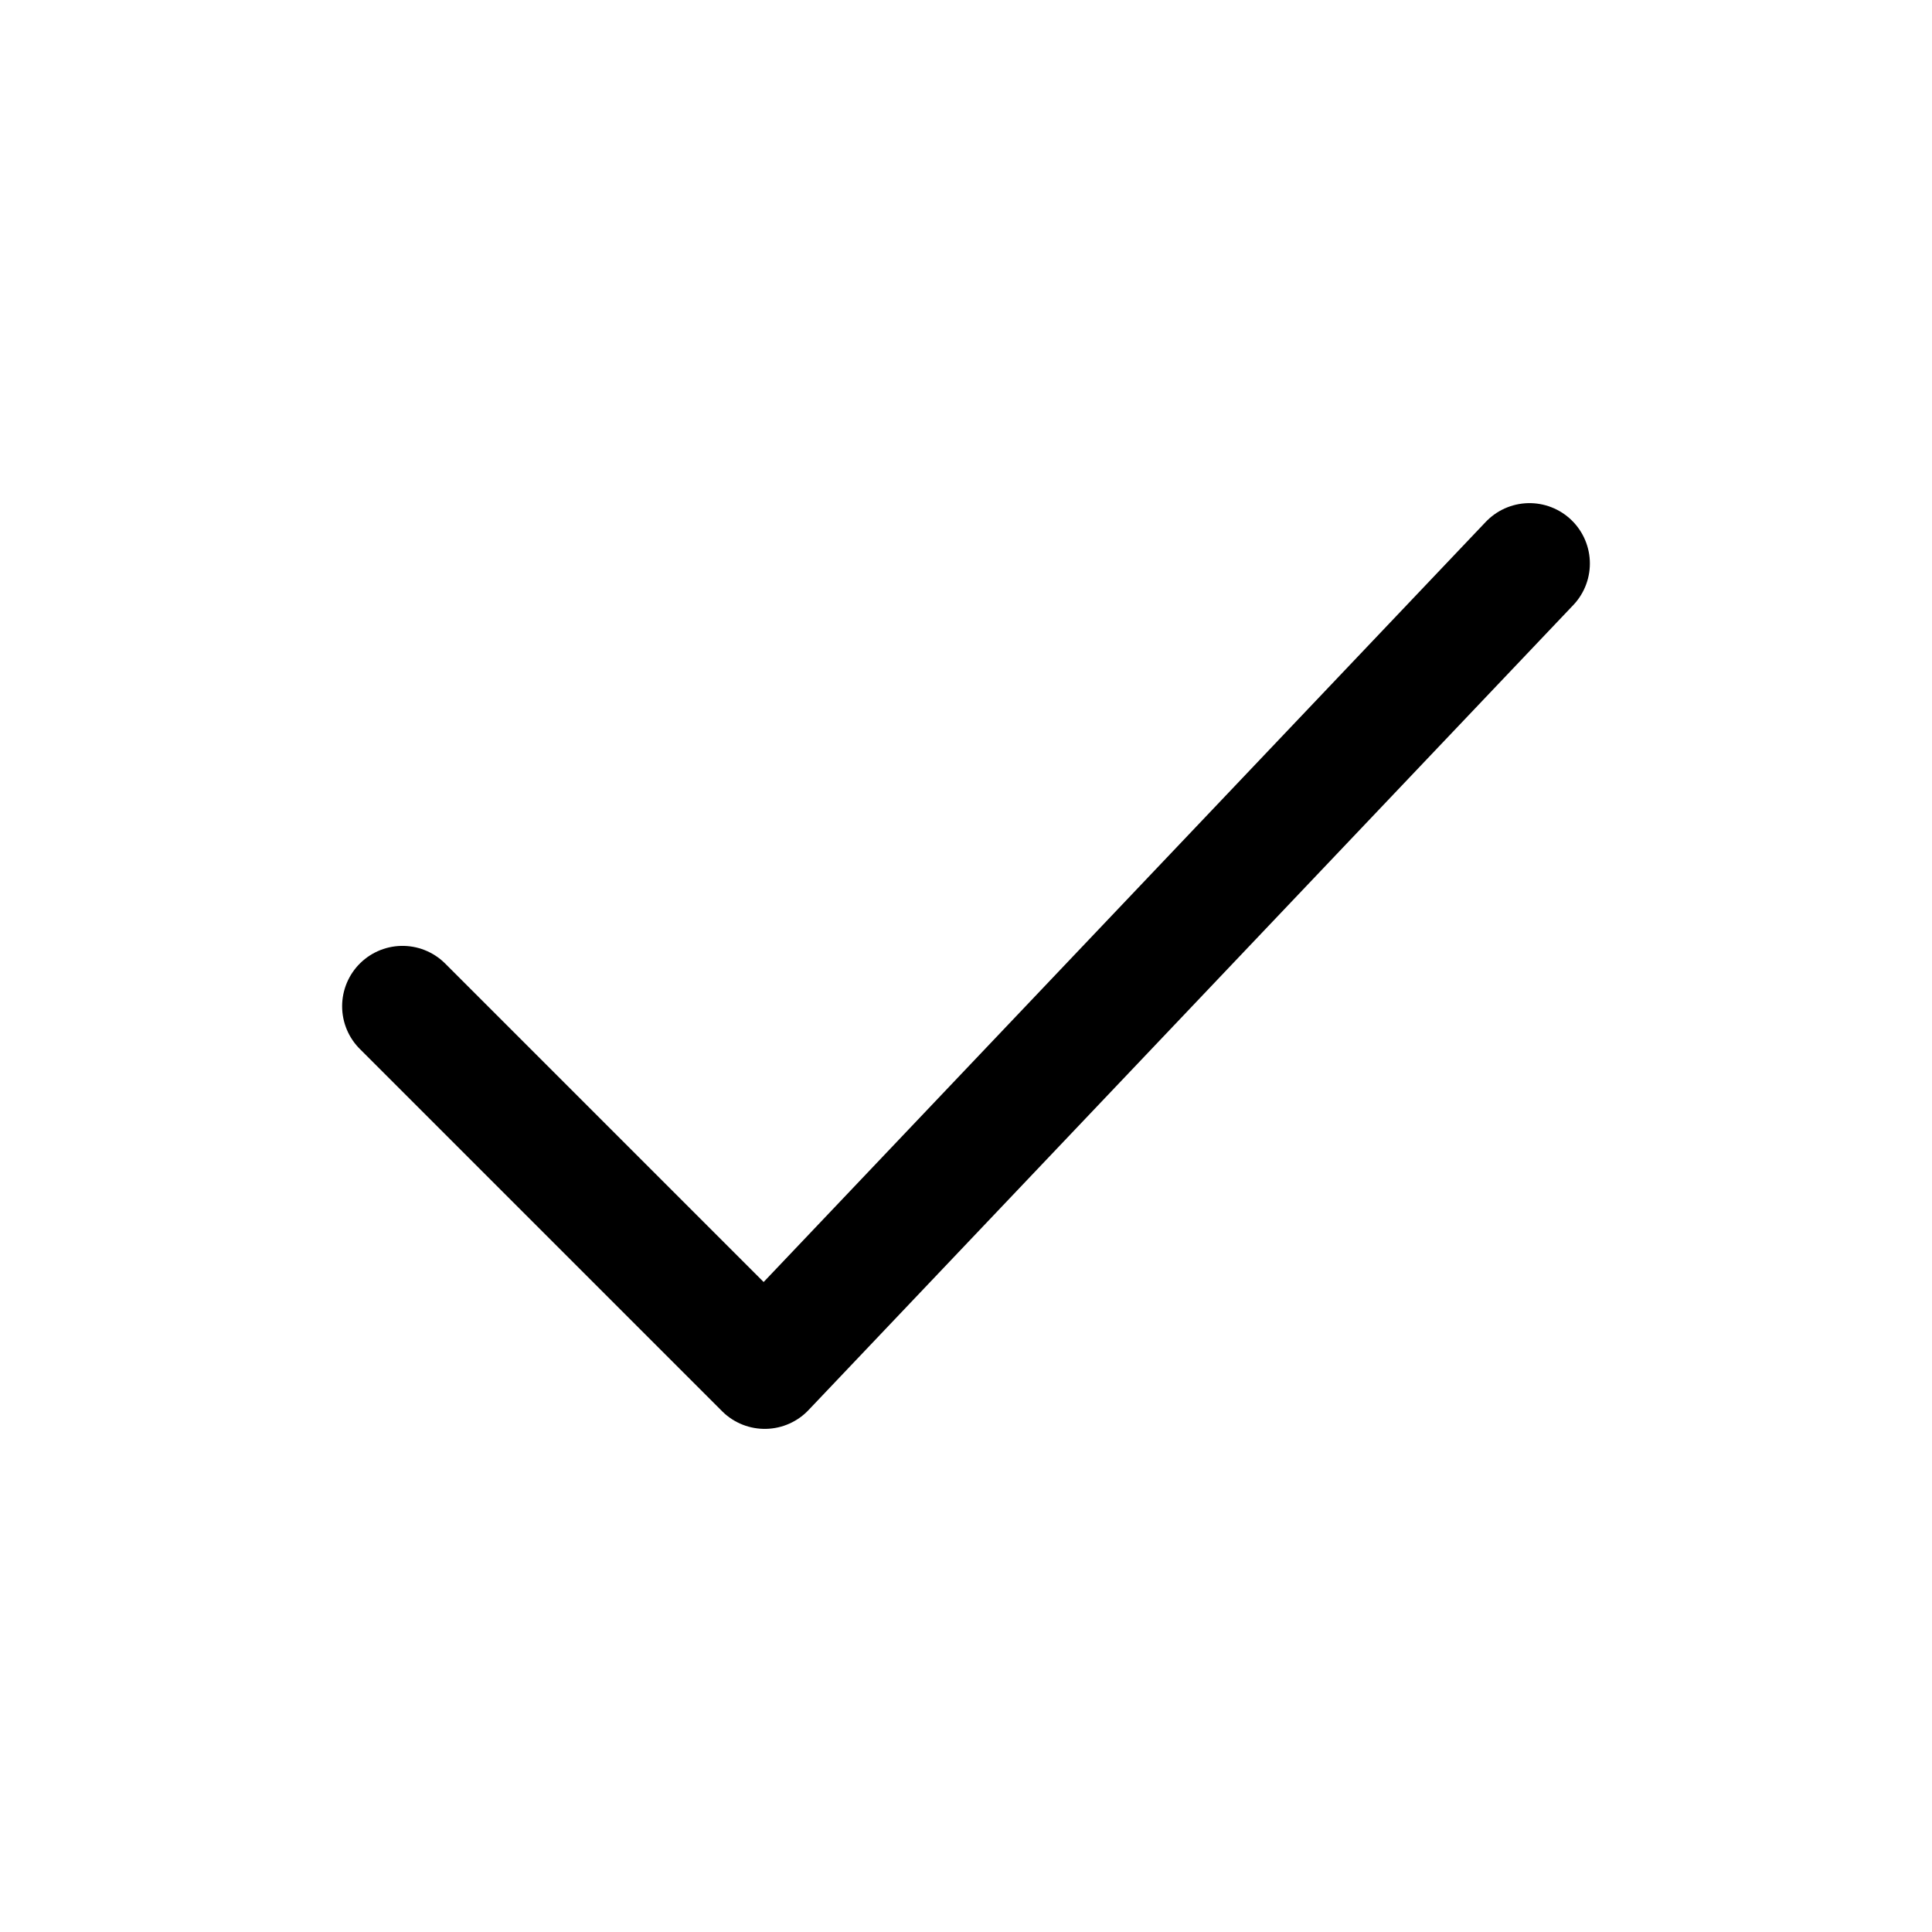
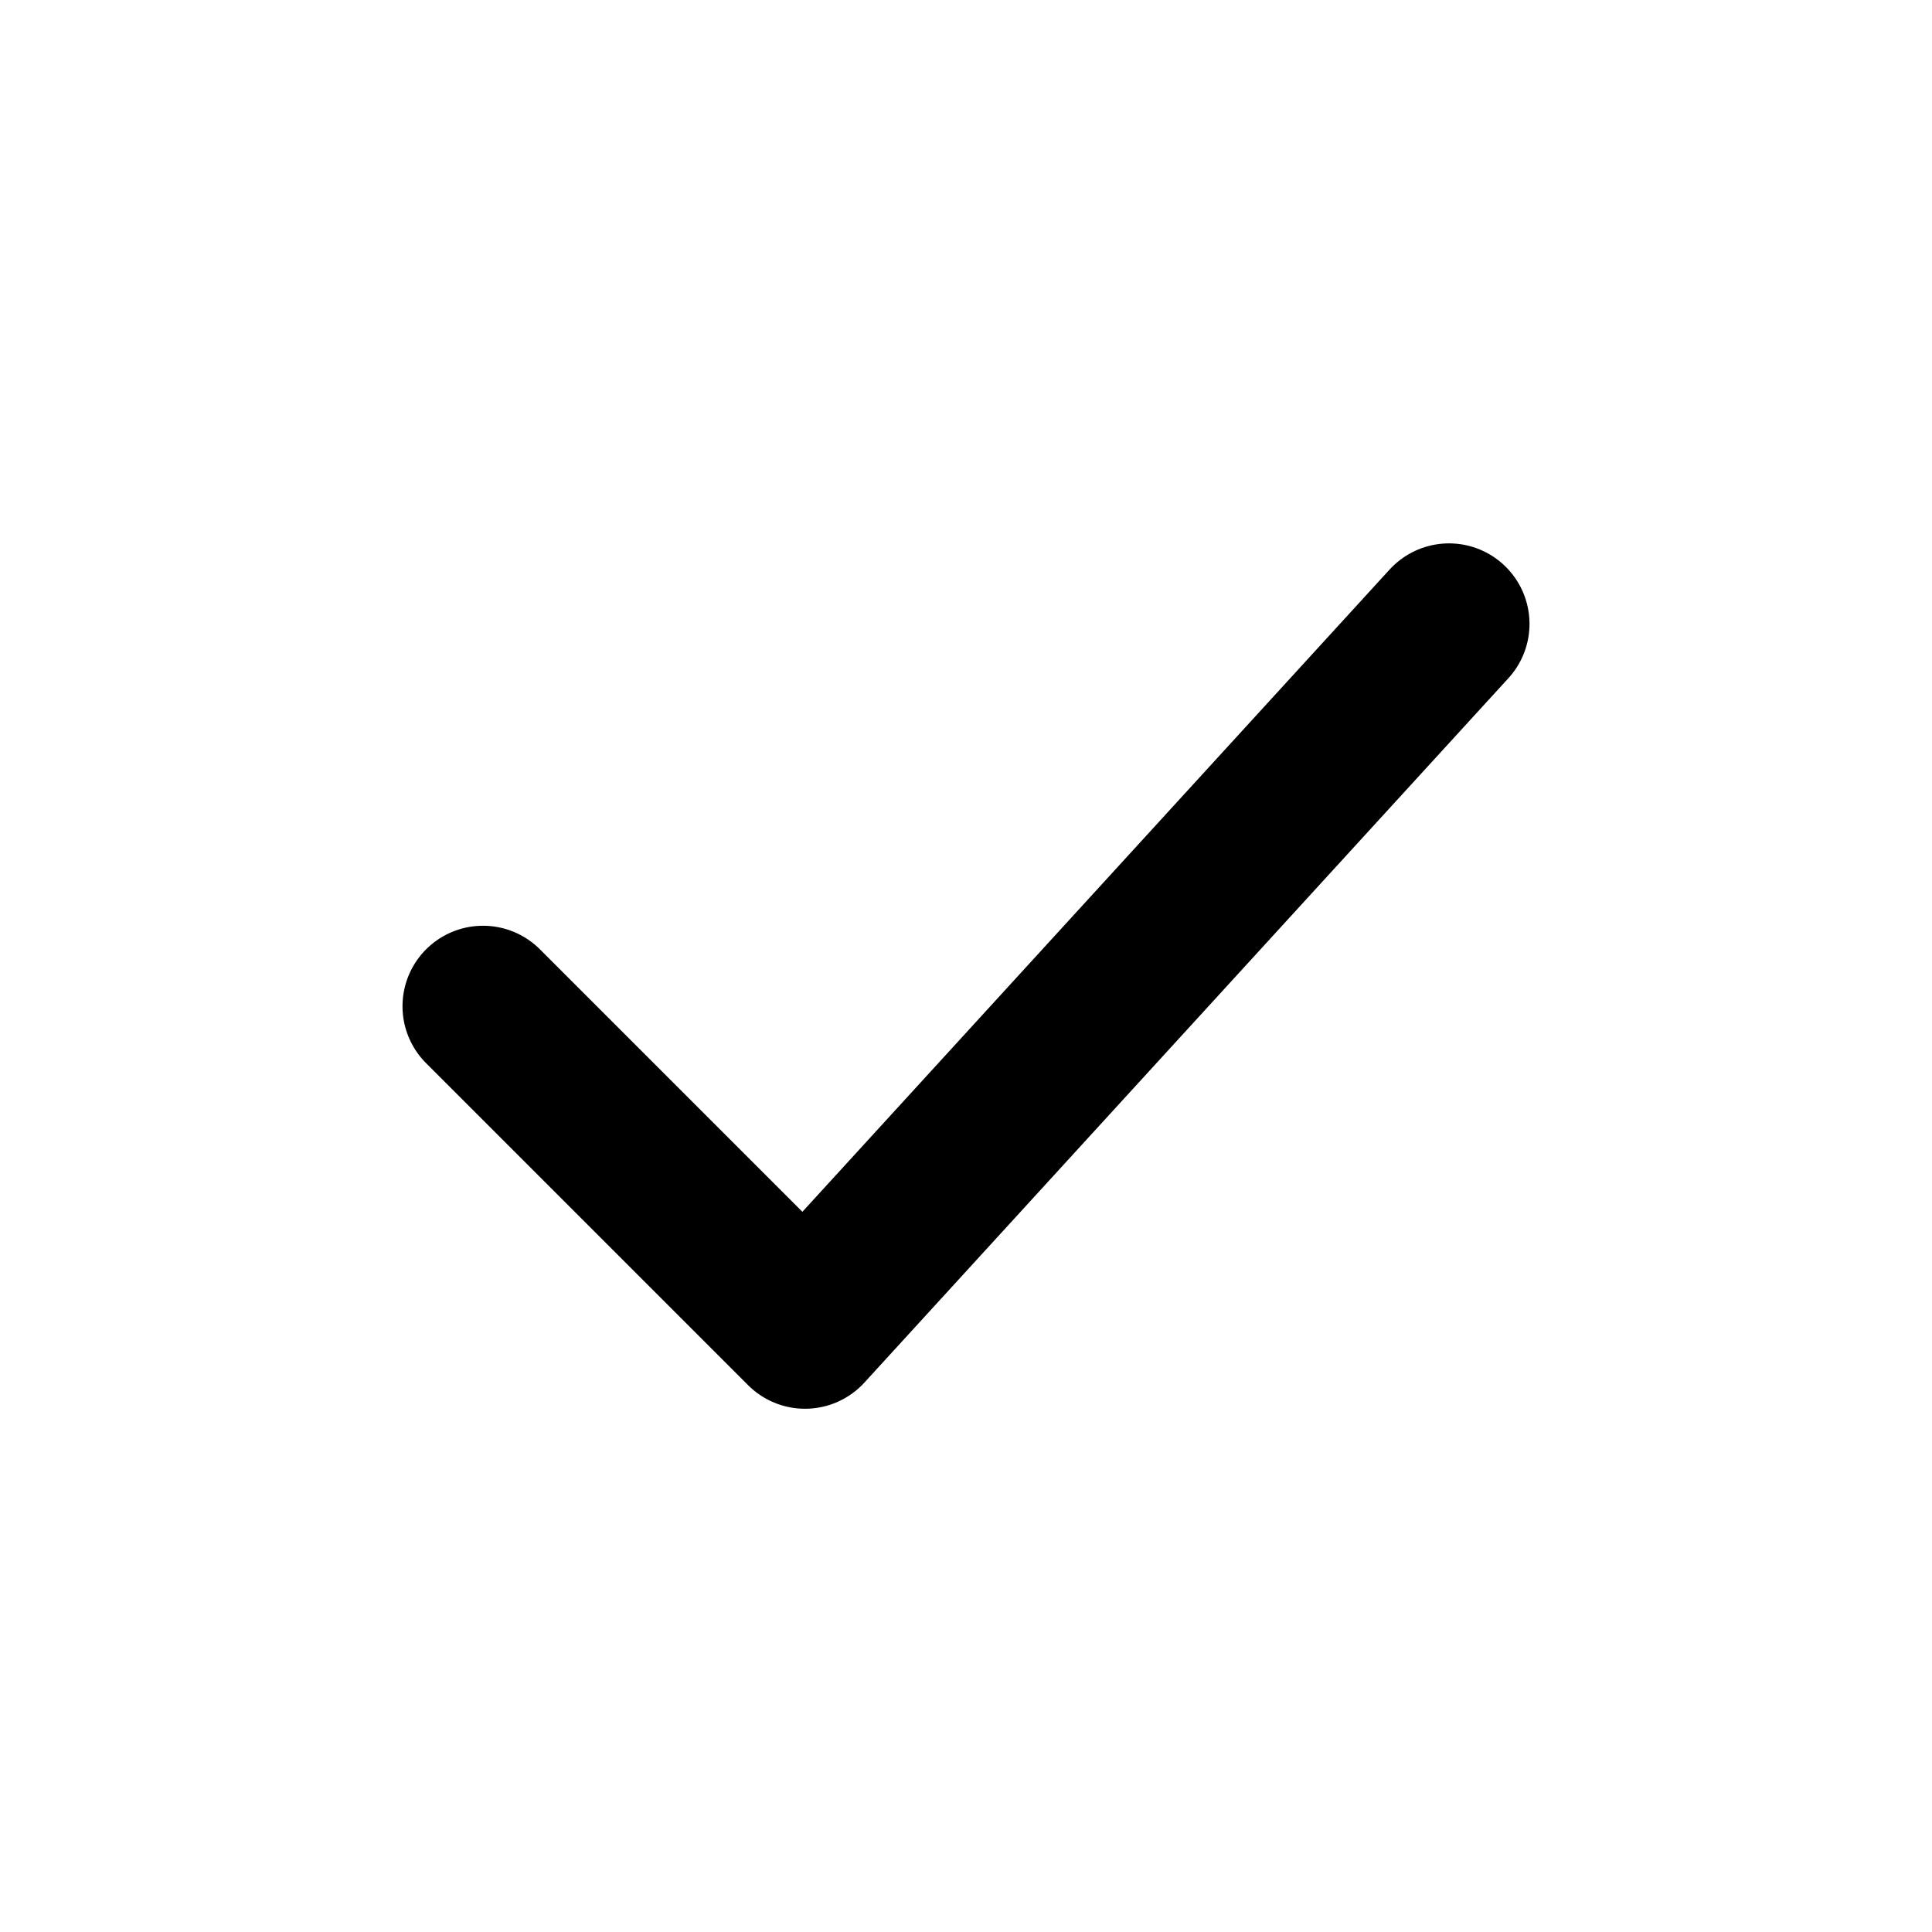
- <svg xmlns="http://www.w3.org/2000/svg" viewBox="0 0 24 24" width="24" height="24" fill="none" stroke="currentColor" stroke-width="1.5" stroke-linecap="round" stroke-linejoin="round" aria-hidden="true" data-icon="check">
-   <path d="m5 12.5 4.5 4.5L19 7" />
+ <svg xmlns="http://www.w3.org/2000/svg" viewBox="0 0 24 24" width="24" height="24" fill="none" stroke="currentColor" stroke-width="2" stroke-linecap="round" stroke-linejoin="round" aria-hidden="true" data-icon="check">
+   <path d="M6 12.5 10 16.5 18 7.75" />
</svg>
